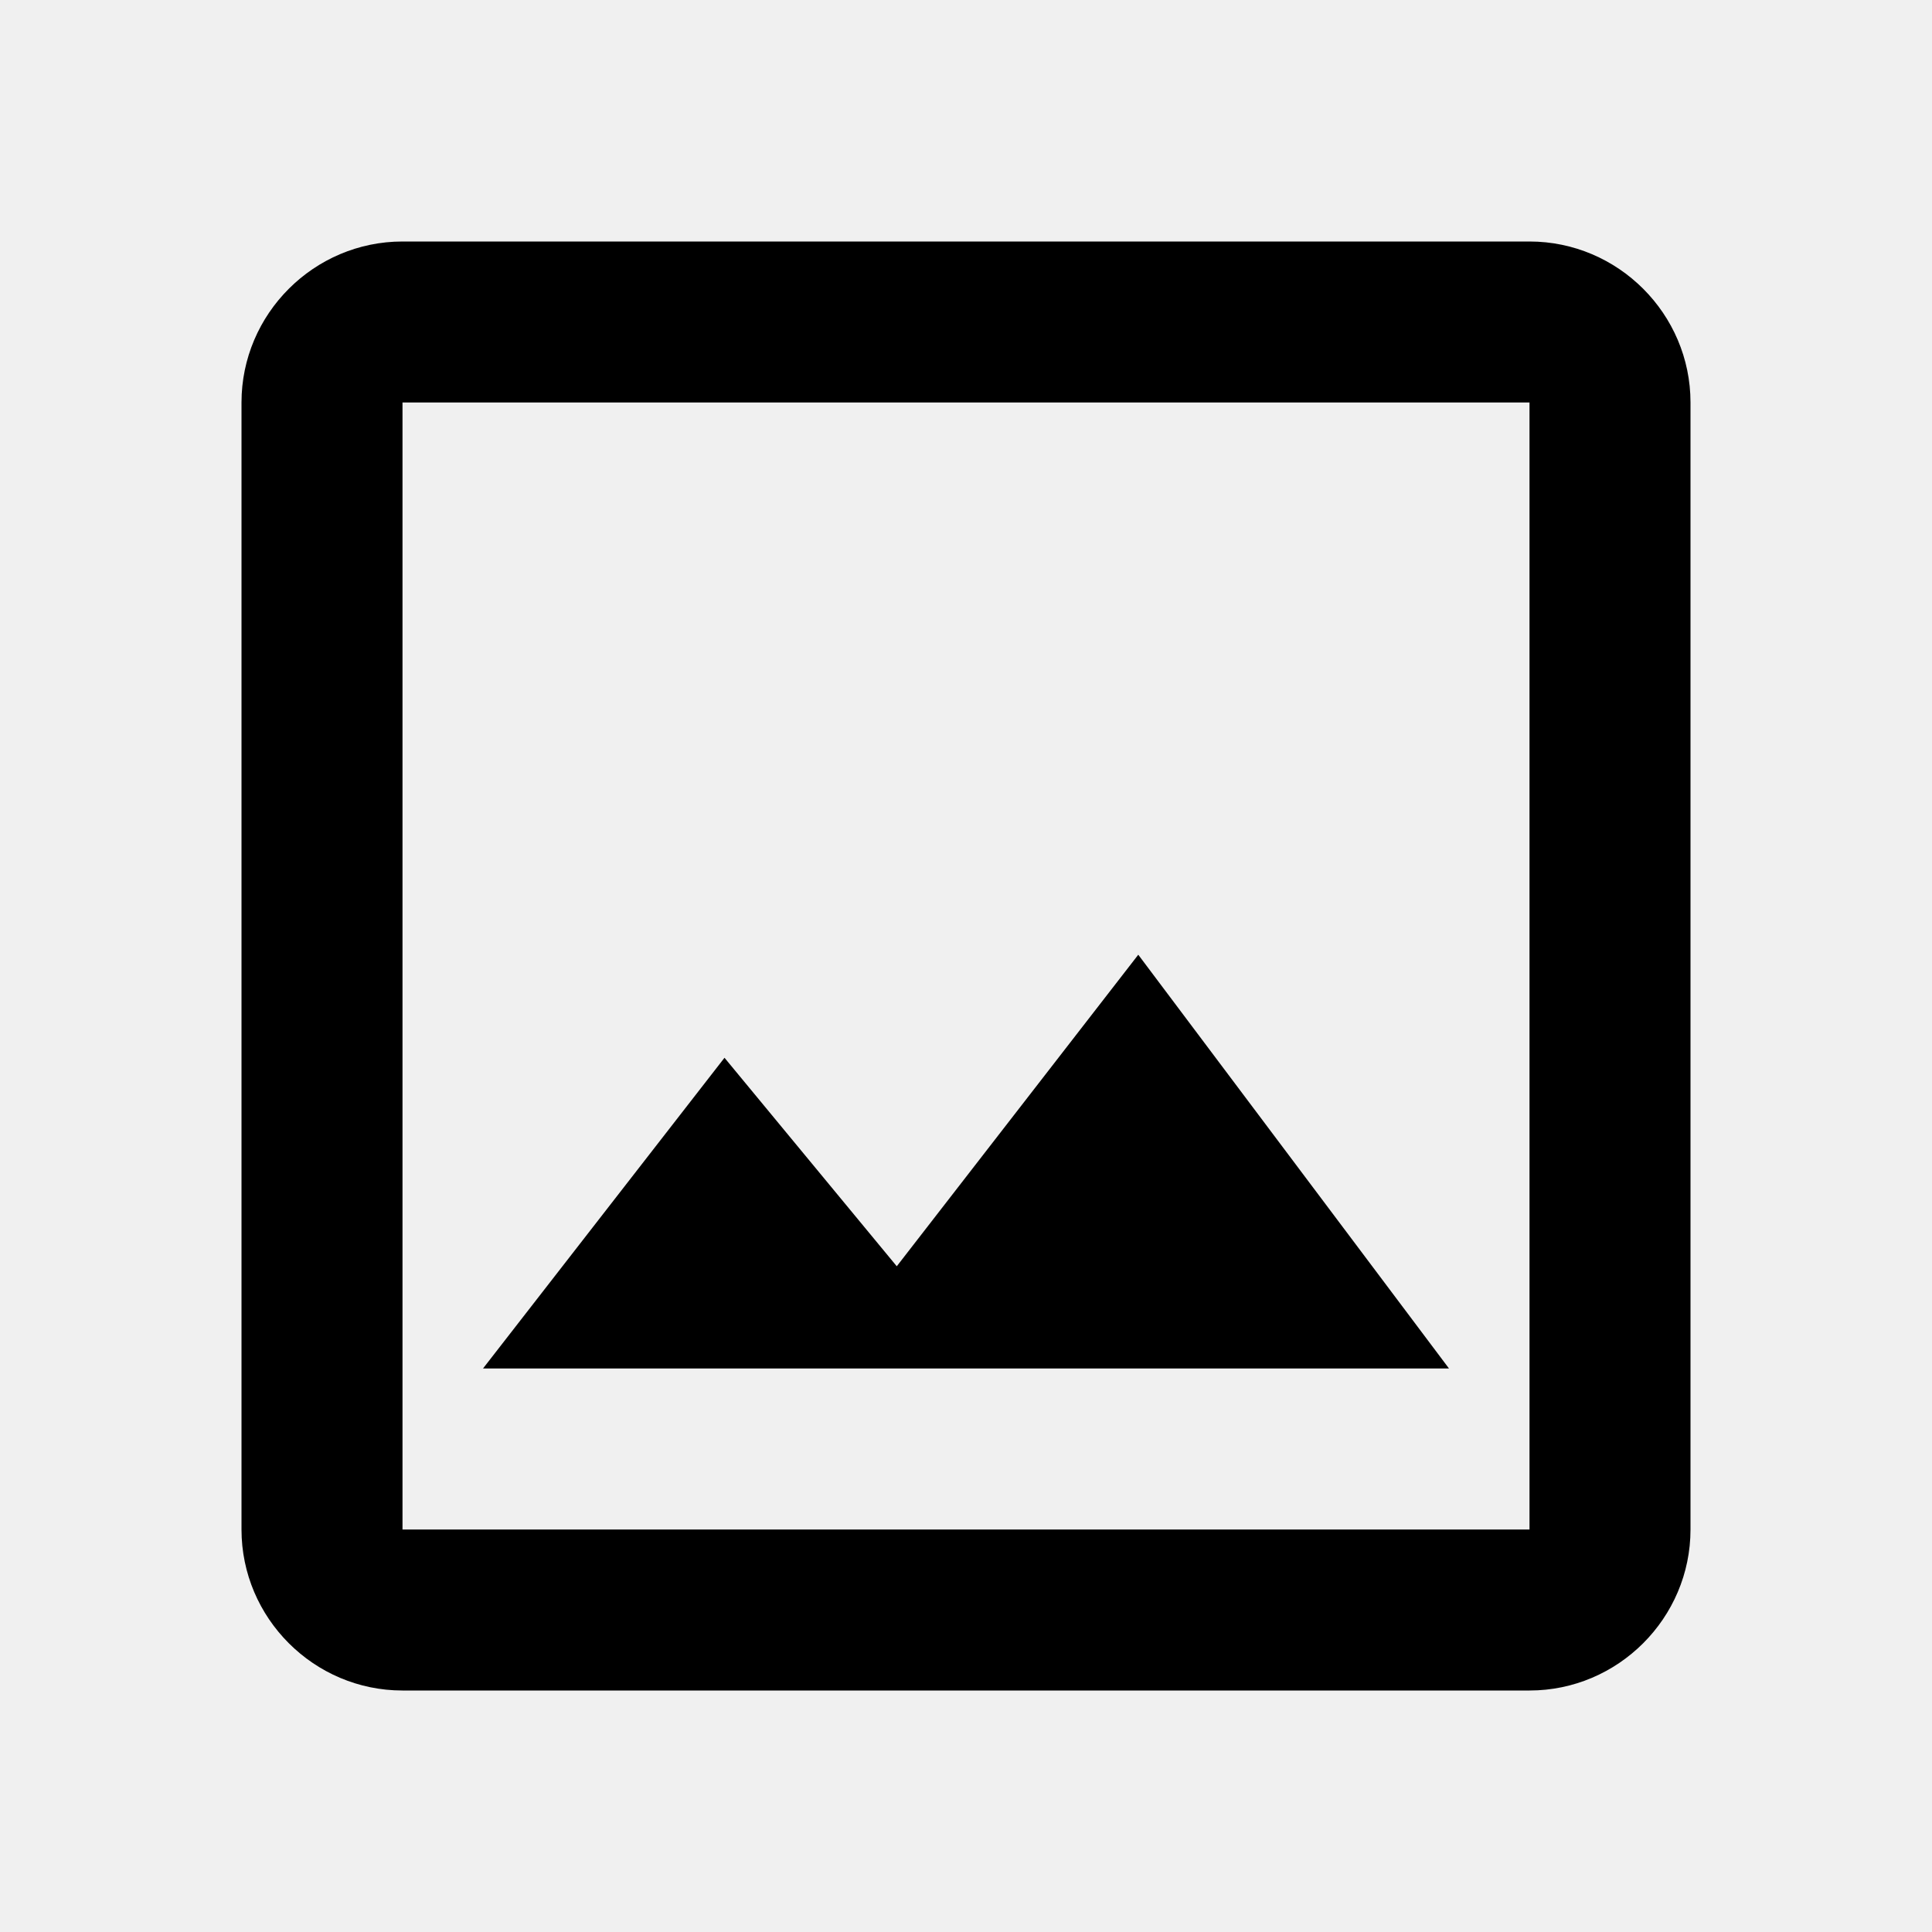
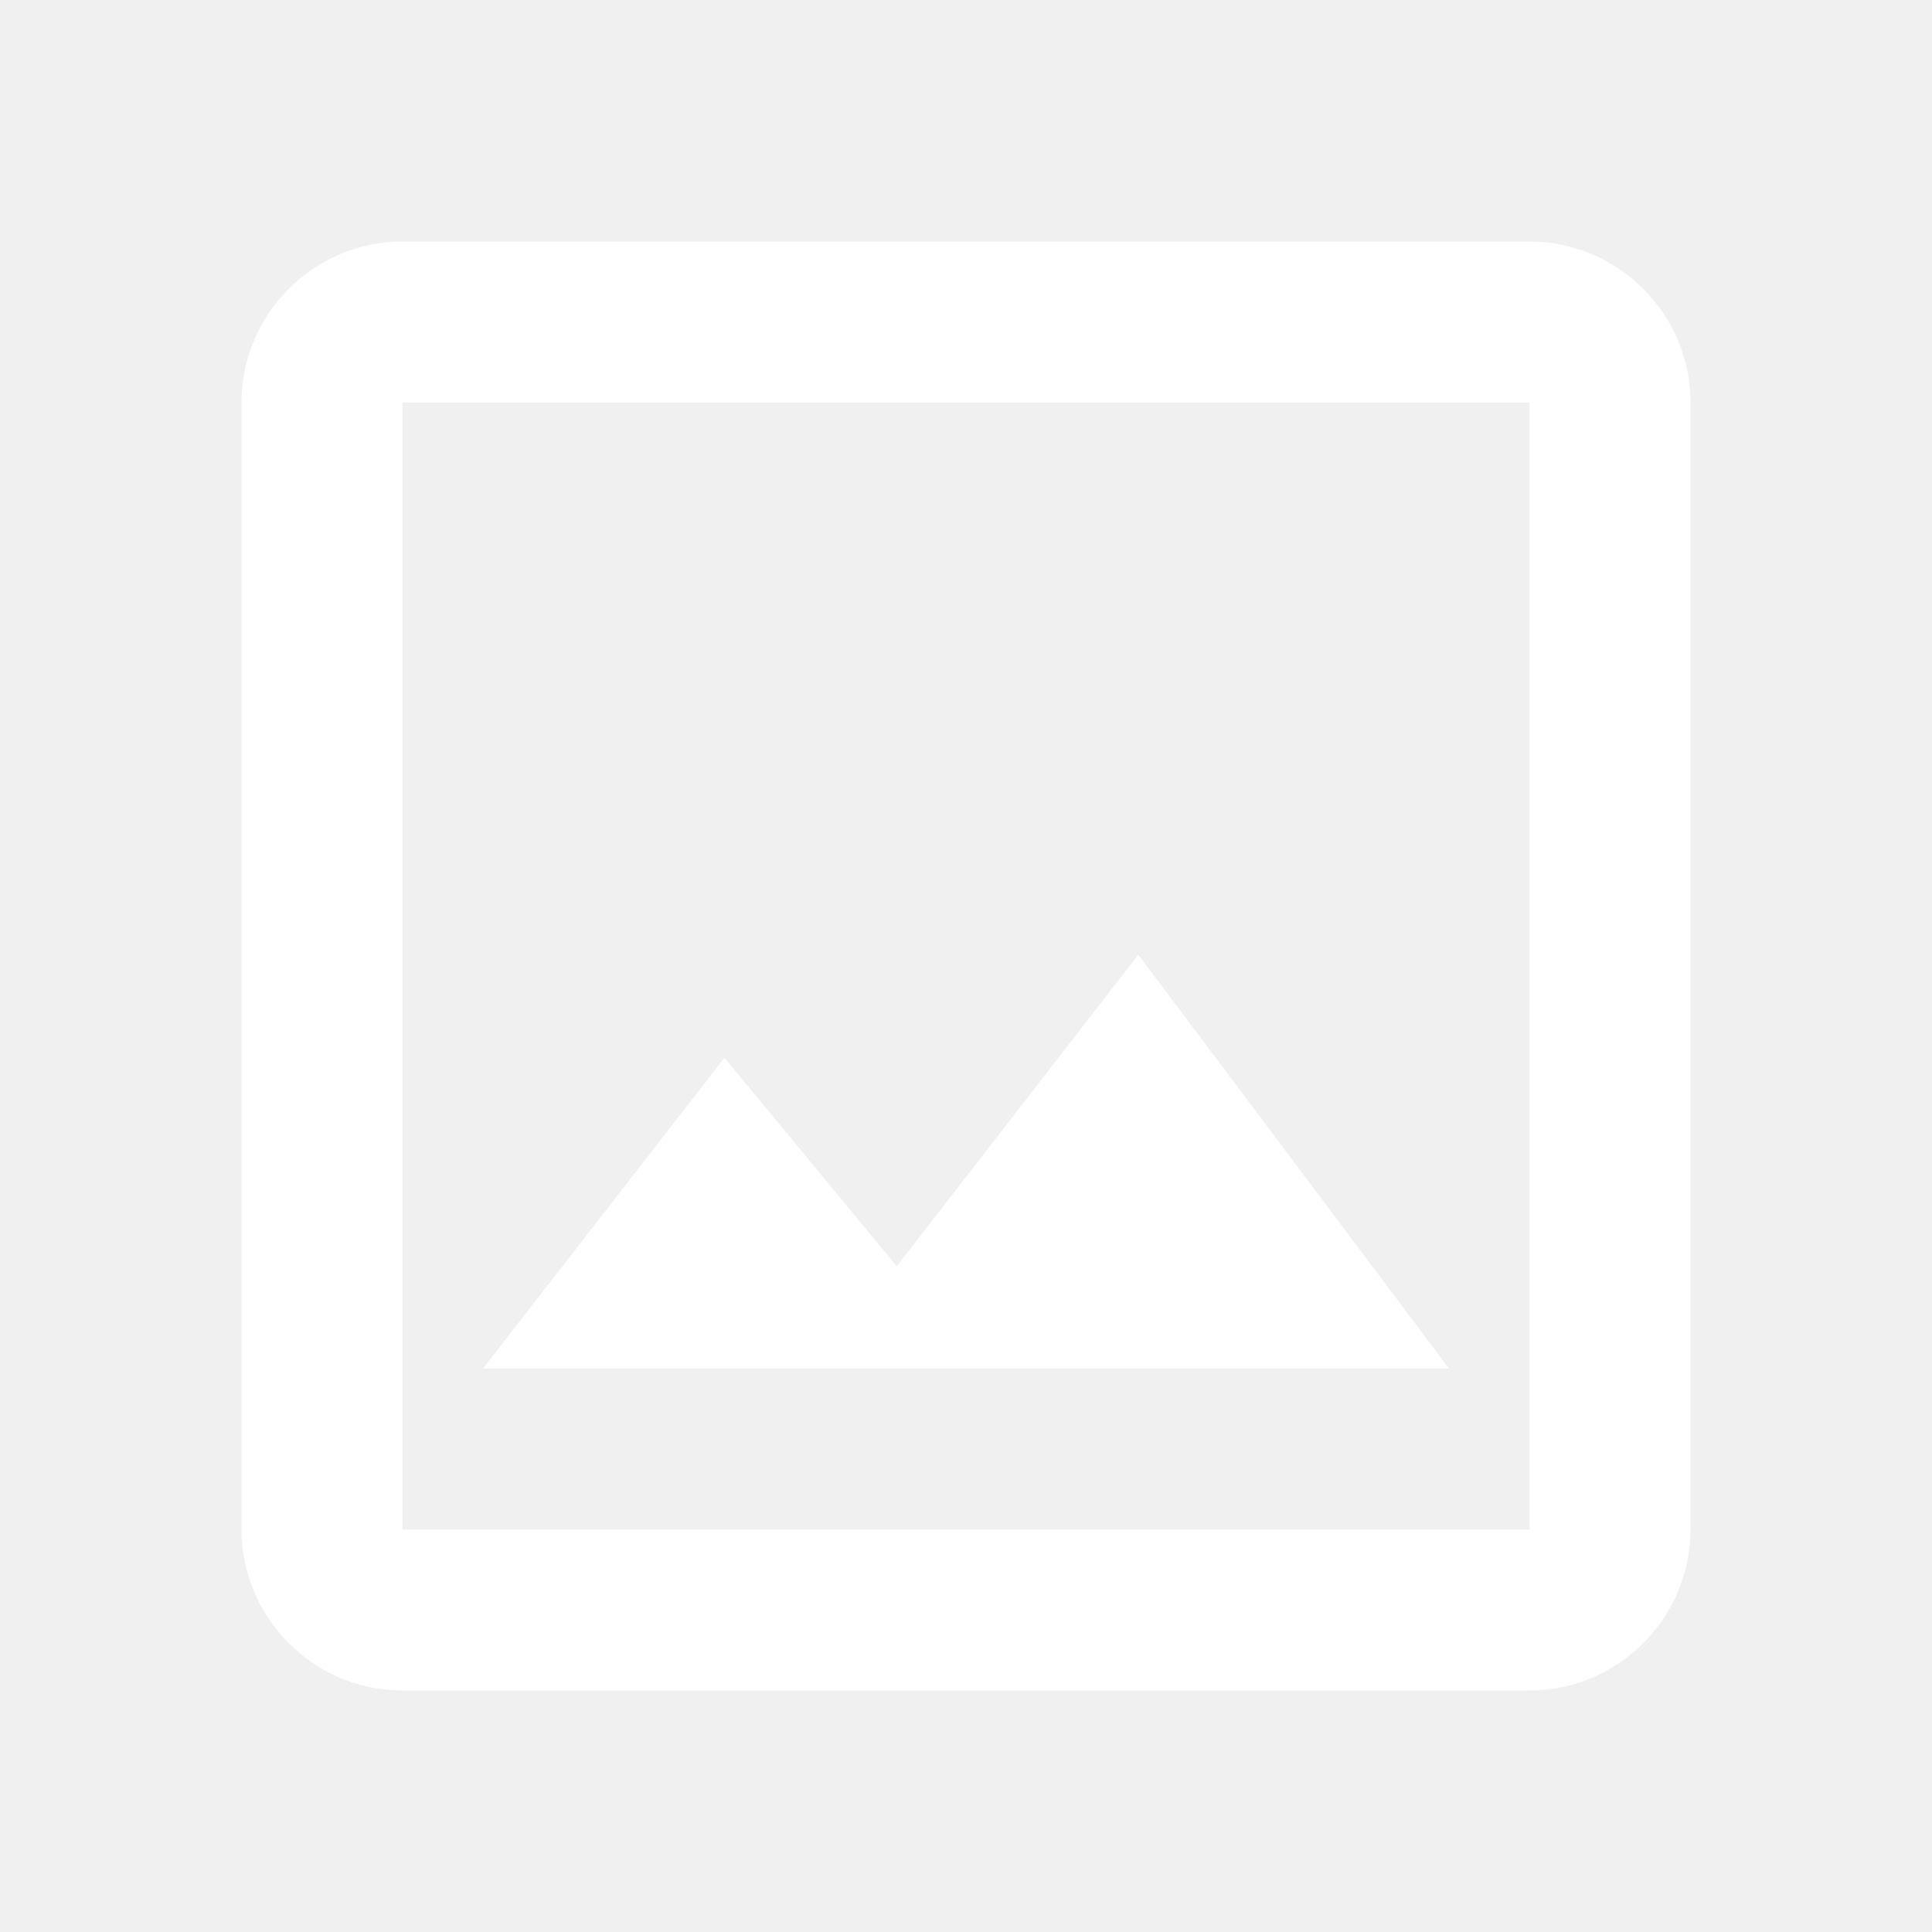
- <svg xmlns="http://www.w3.org/2000/svg" height="24px" viewBox="0 0 24 24" width="24px" fill="#000000">
+ <svg xmlns="http://www.w3.org/2000/svg" height="24px" viewBox="0 0 24 24" width="24px" fill="#FFFFFF">
  <path d="M0 0h24v24H0V0z" fill="none" />
  <path d="M19 5v14H5V5h14m0-2H5c-1.1 0-2 .9-2 2v14c0 1.1.9 2 2 2h14c1.1 0 2-.9 2-2V5c0-1.1-.9-2-2-2zm-4.86 8.86l-3 3.87L9 13.14 6 17h12l-3.86-5.14z" />
</svg>
